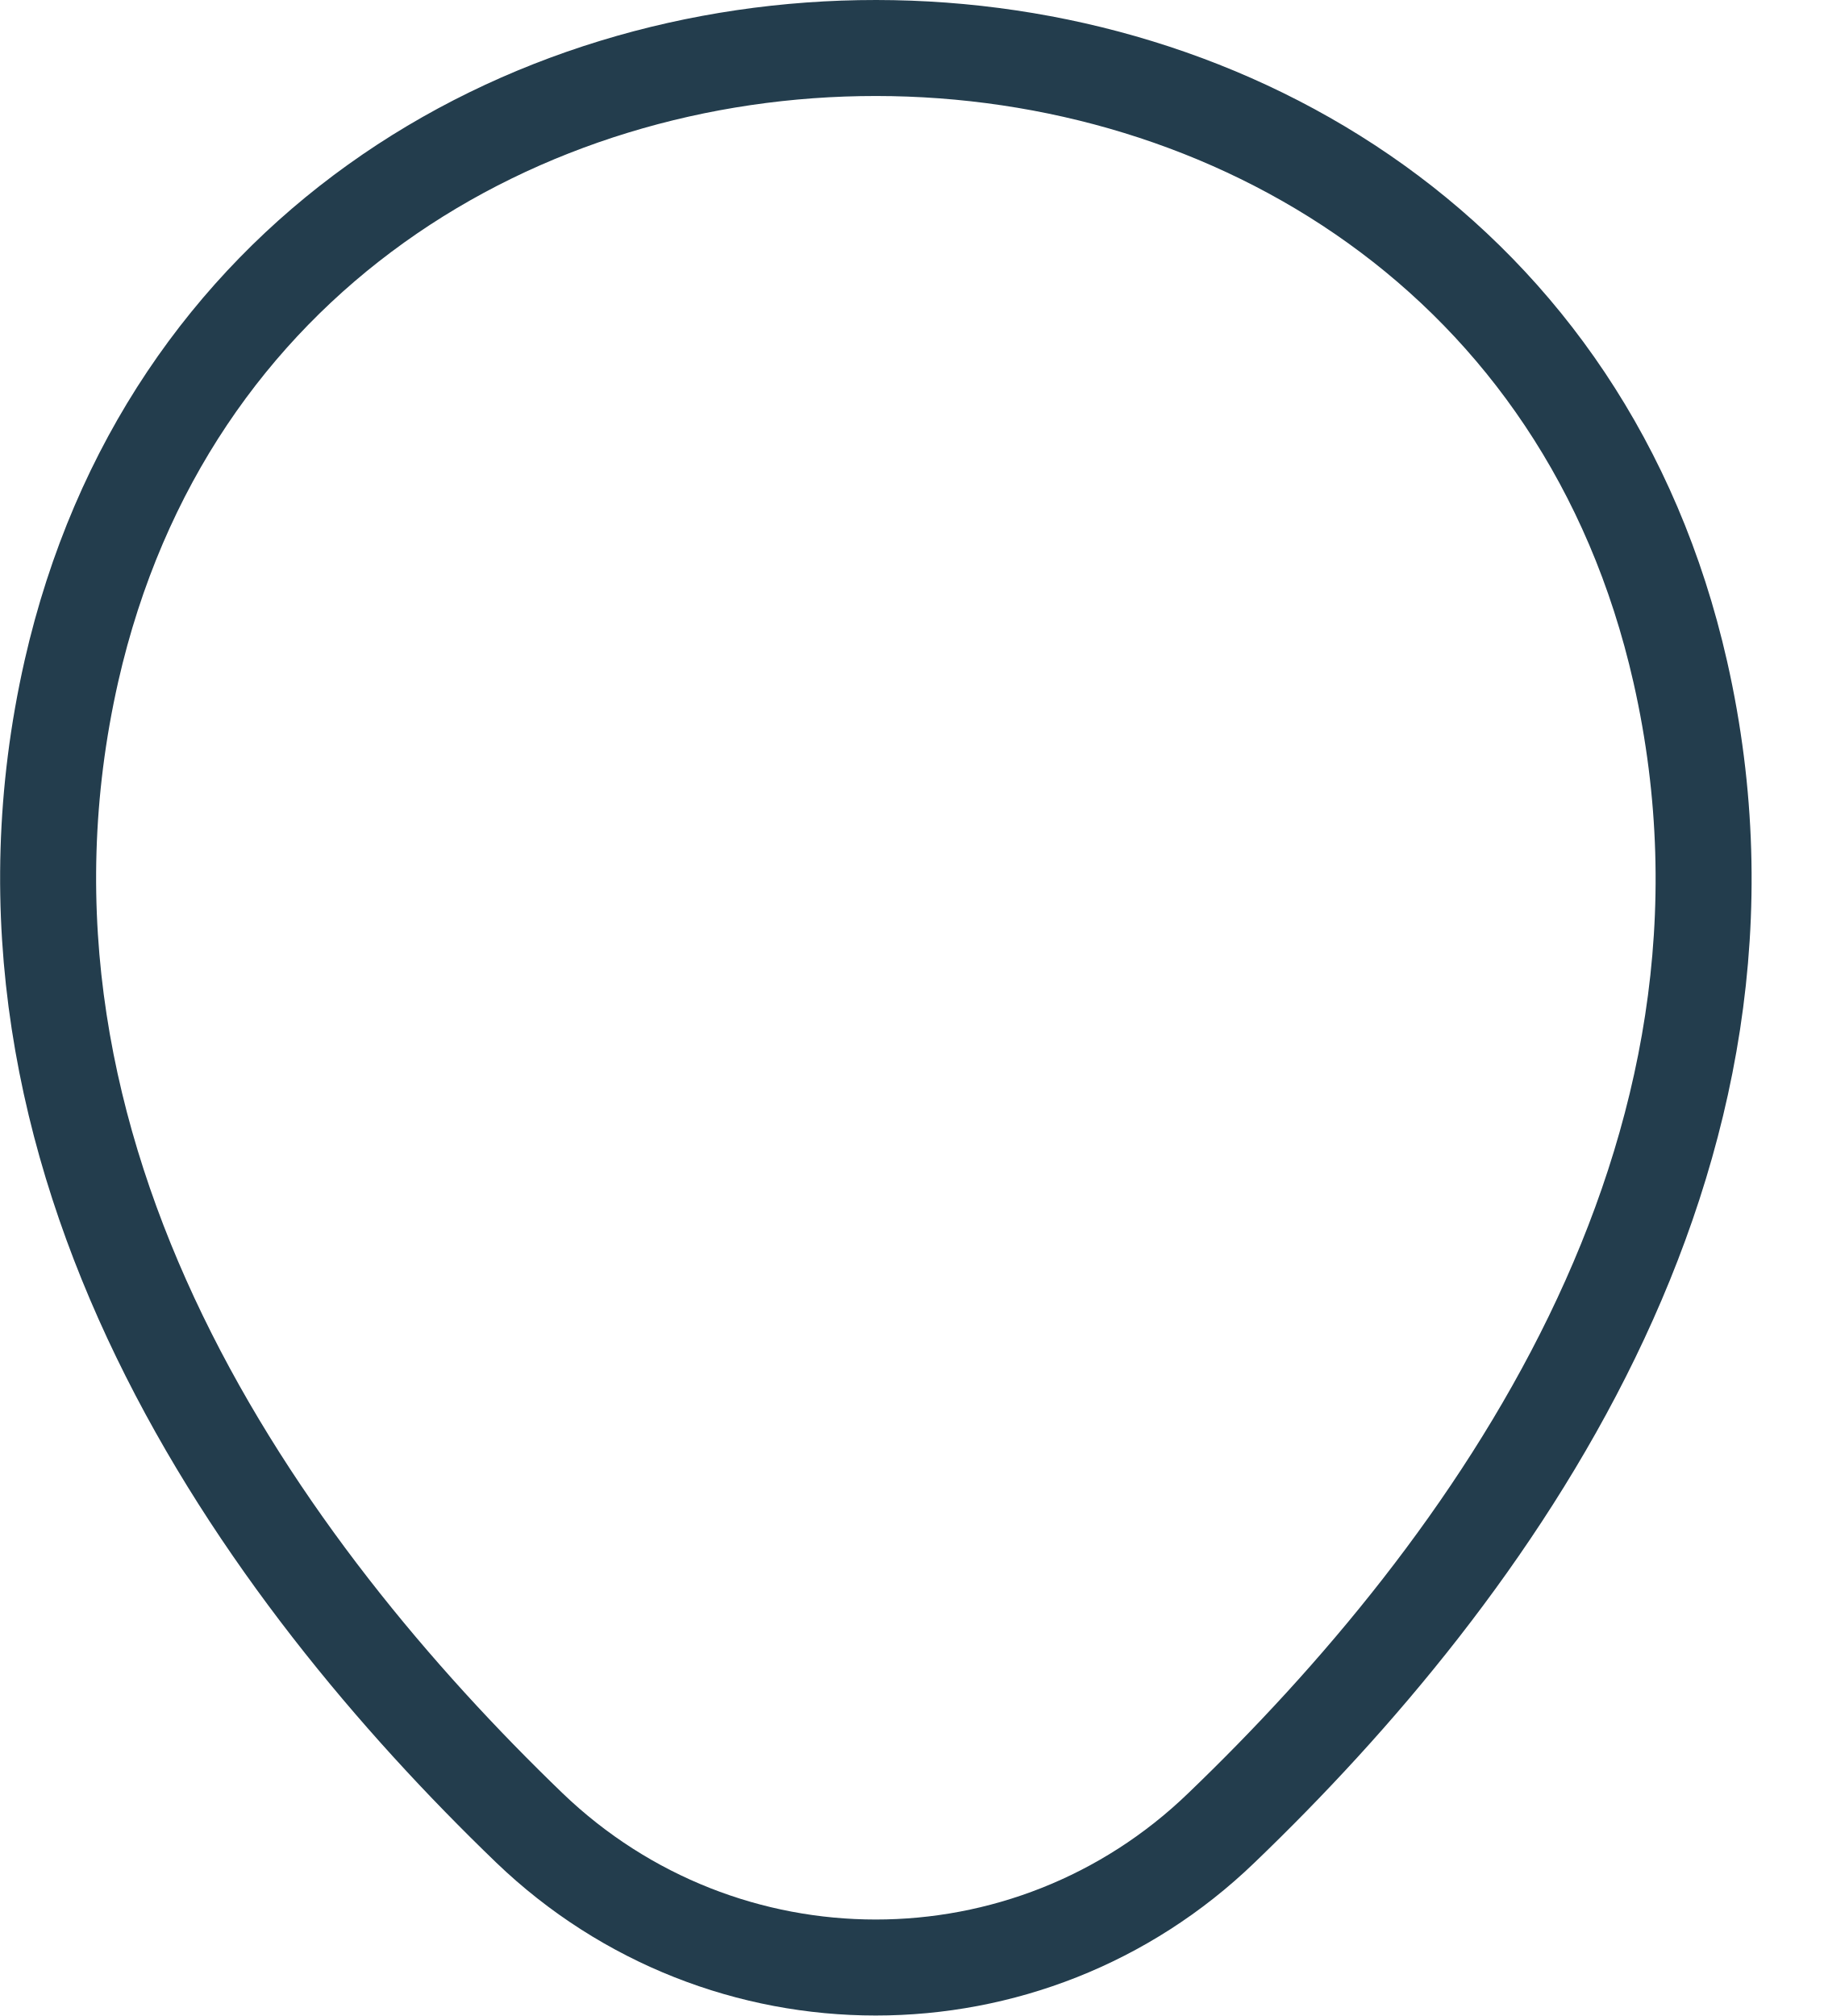
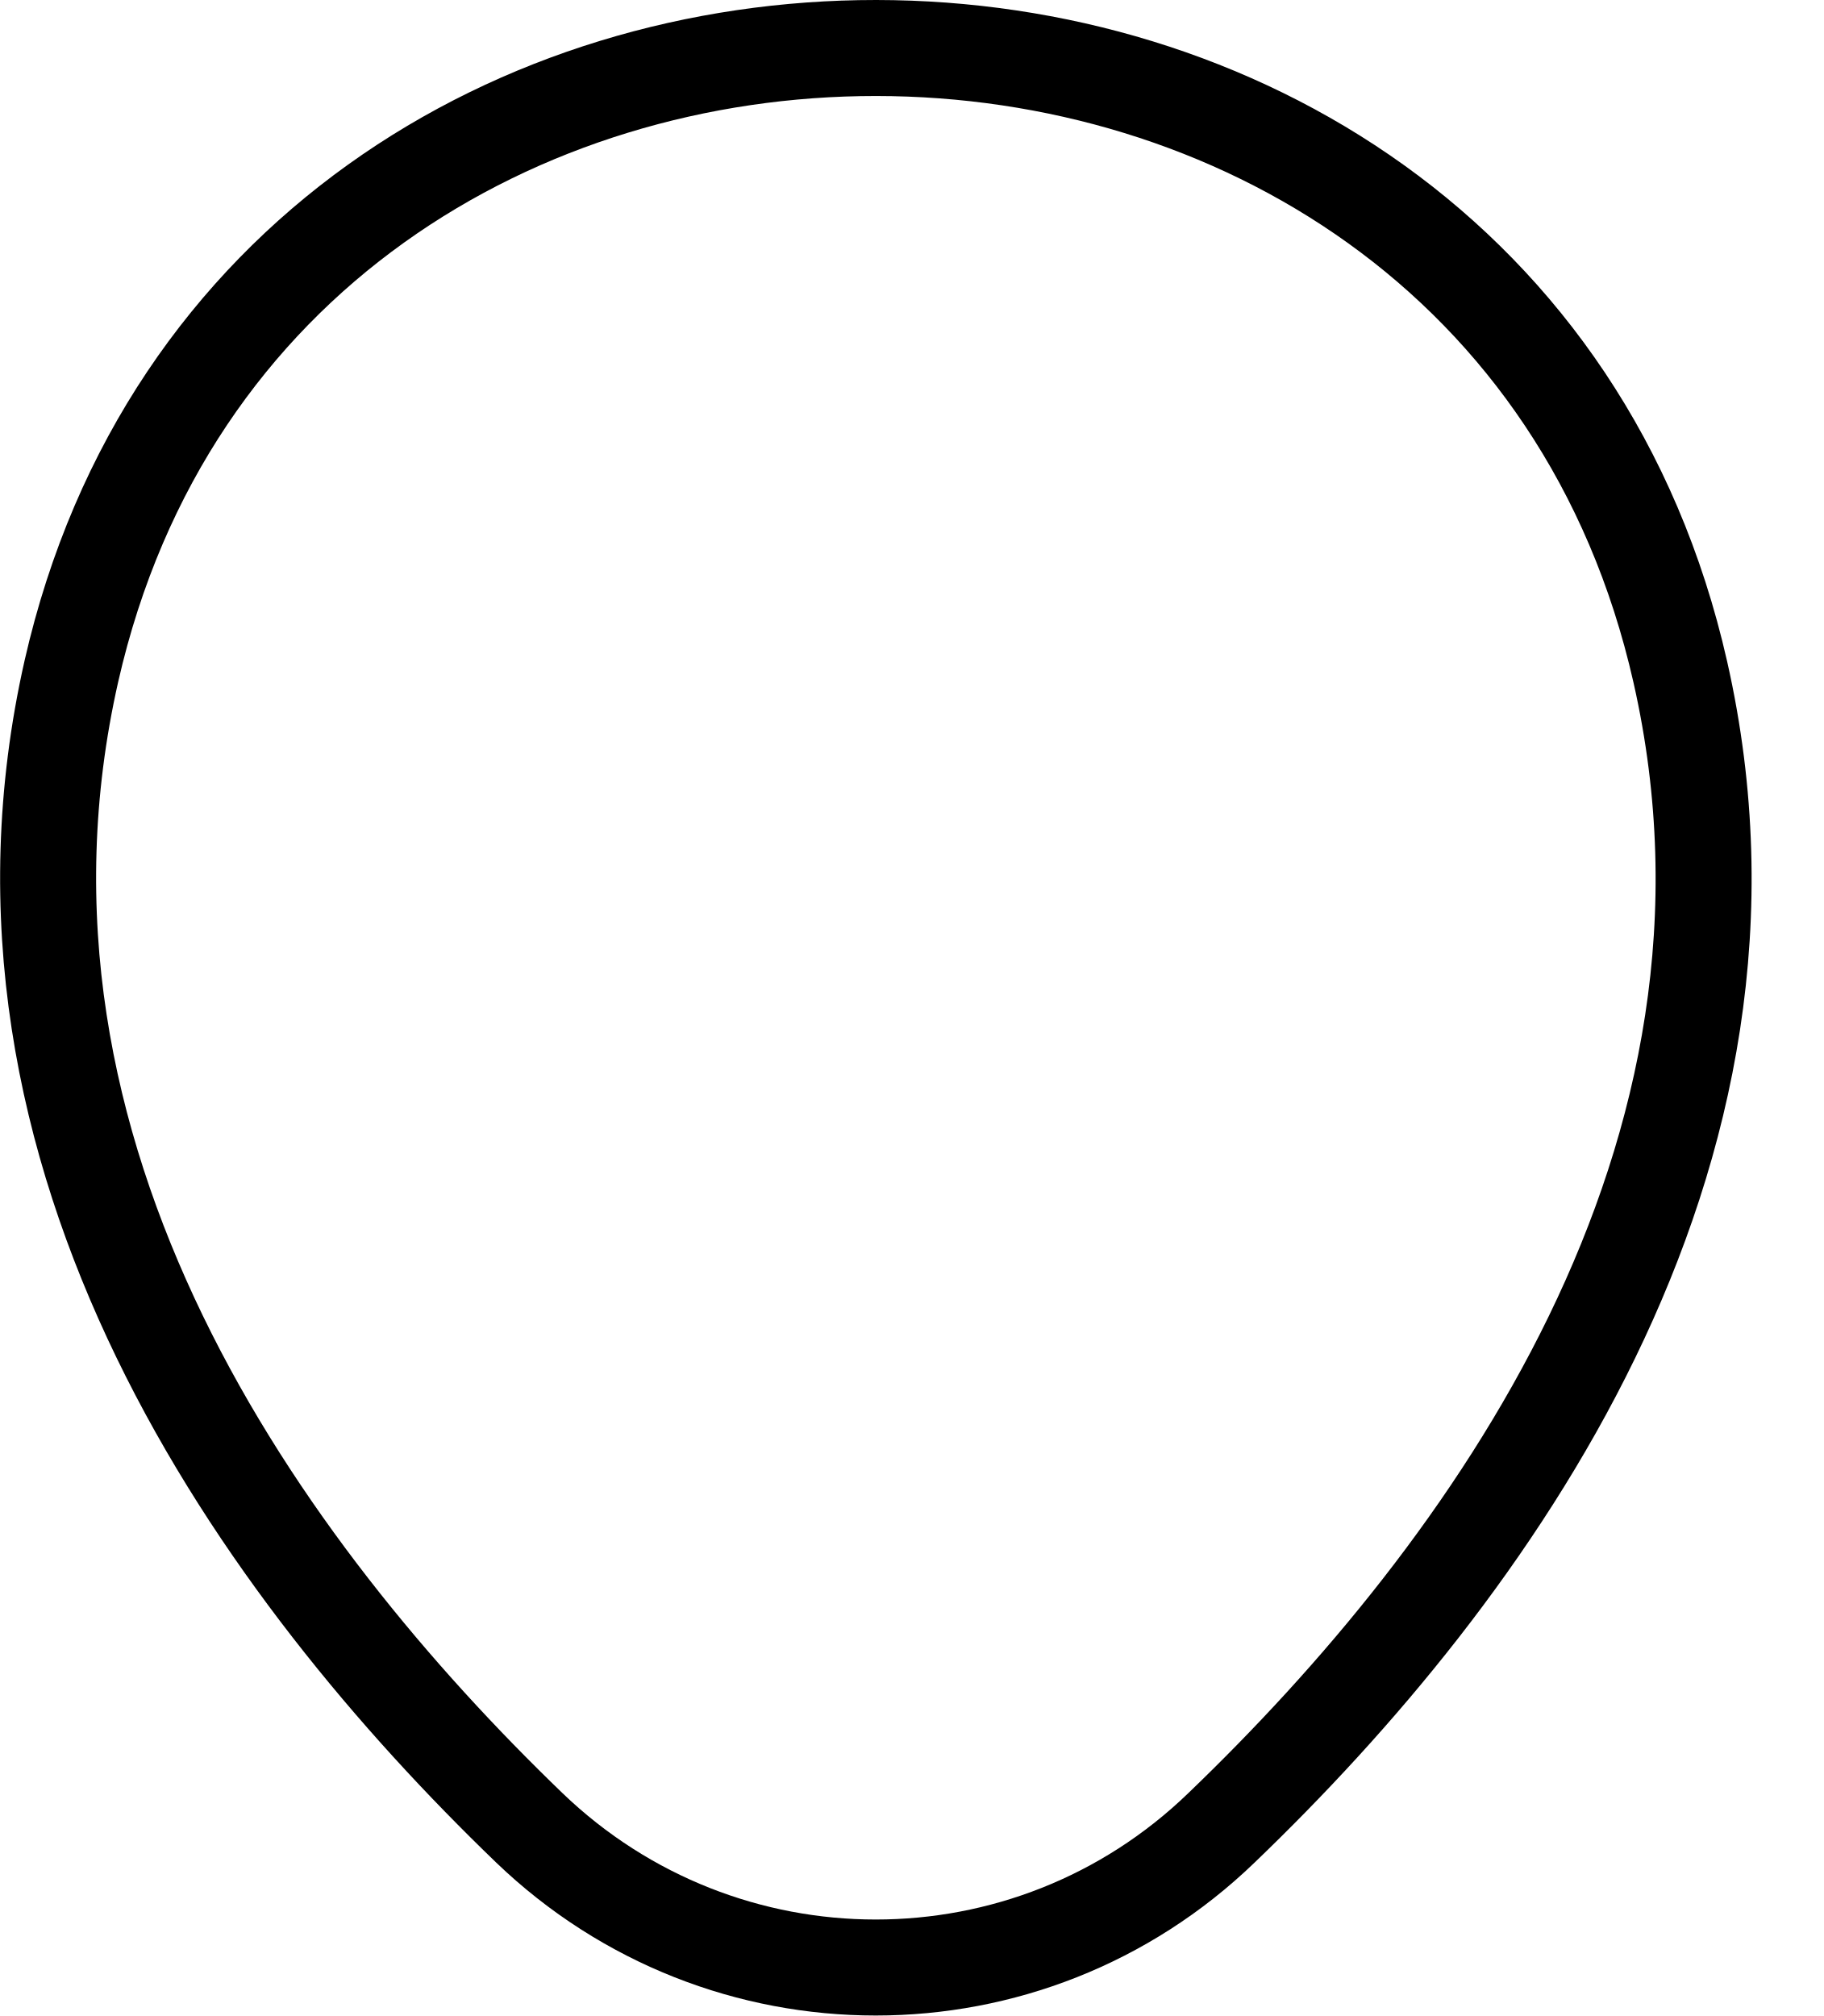
<svg xmlns="http://www.w3.org/2000/svg" width="19" height="21" viewBox="0 0 19 21" fill="none">
-   <path d="M17.504 7C15.544 -1.66 2.714 -1.67 0.744 6.99C-0.406 12.07 2.754 16.38 5.514 19.04C7.534 20.98 10.714 20.98 12.724 19.04C15.494 16.38 18.654 12.08 17.504 7Z" stroke="#233D4D" />
+   <path d="M17.504 7C15.544 -1.66 2.714 -1.67 0.744 6.99C-0.406 12.07 2.754 16.38 5.514 19.04C7.534 20.98 10.714 20.98 12.724 19.04C15.494 16.38 18.654 12.08 17.504 7Z" stroke="currentColor" />
</svg>
